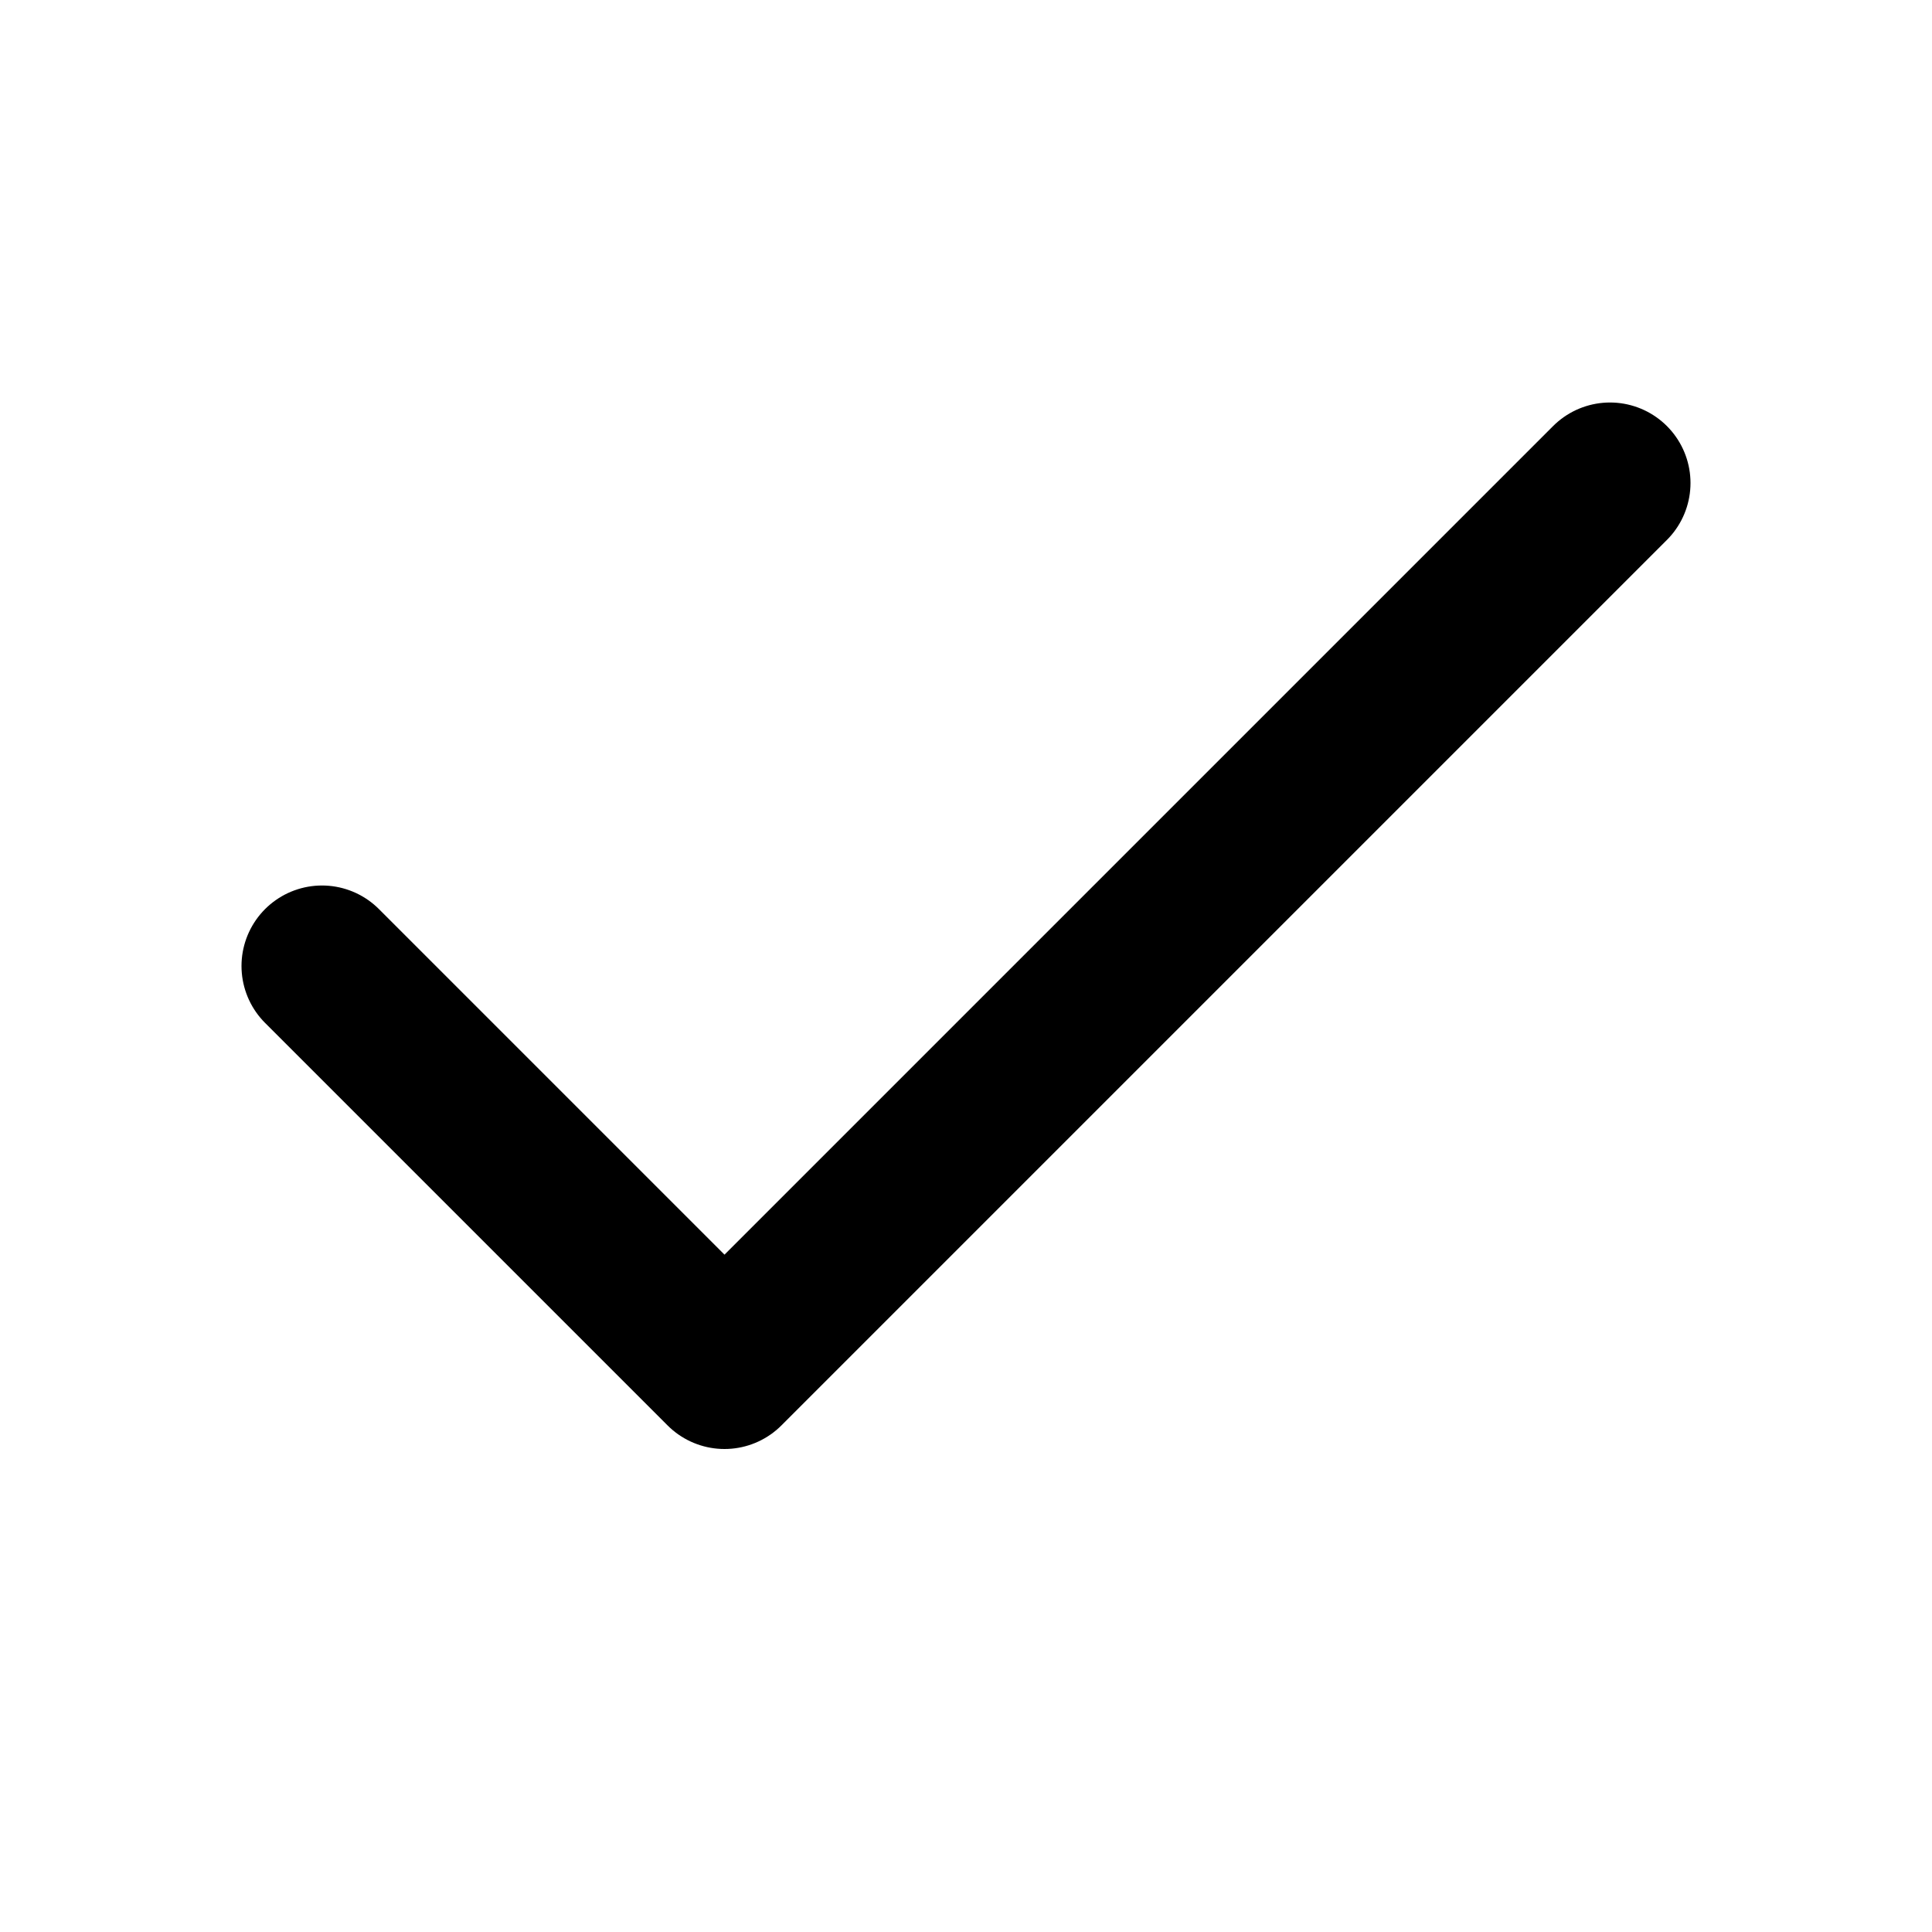
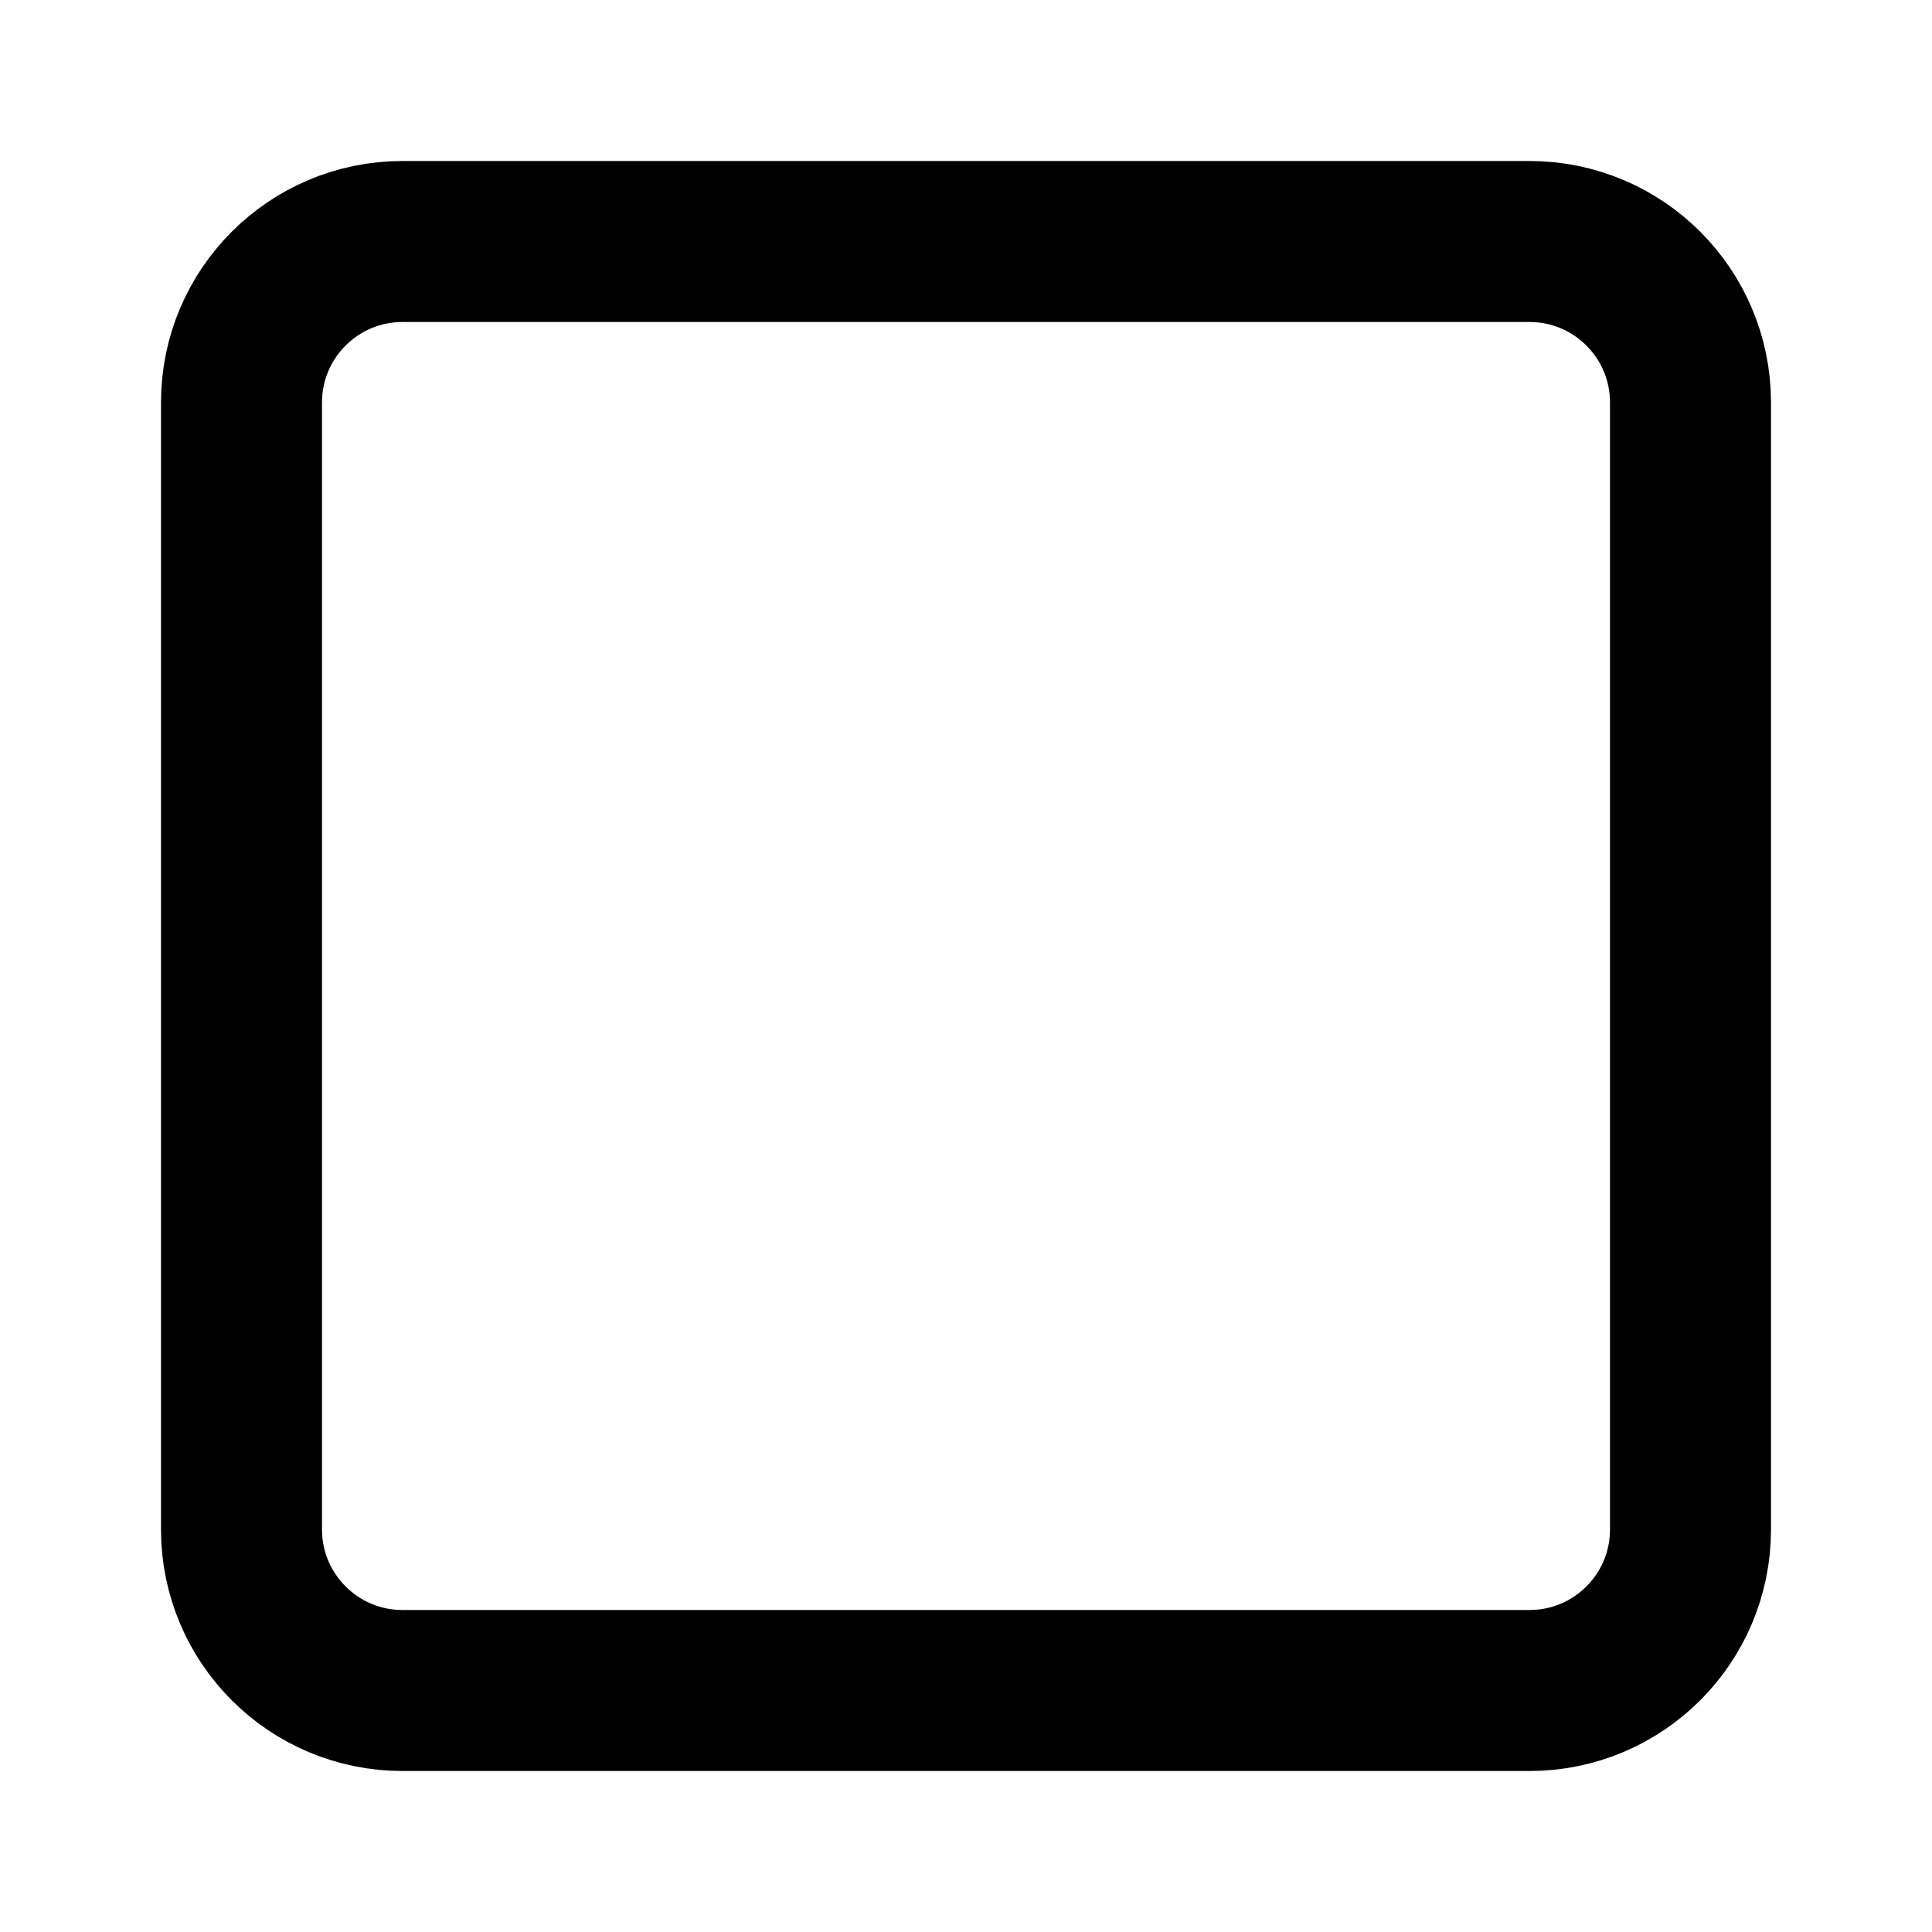
- <svg xmlns="http://www.w3.org/2000/svg" width="24" height="24" viewBox="0 0 24 24" fill="none" stroke="currentColor" stroke-width="2" stroke-linecap="round" stroke-linejoin="round" class="lucide lucide-check-icon lucide-check">
-   <path d="M20 6 9 17l-5-5" />
+ <svg xmlns="http://www.w3.org/2000/svg" width="24" height="24" viewBox="0 0 24 24" fill="none" stroke="currentColor" stroke-width="2" stroke-linecap="round" stroke-linejoin="round" class="lucide lucide-square-icon lucide-square">
+   <rect width="18" height="18" x="3" y="3" rx="2" />
</svg>
